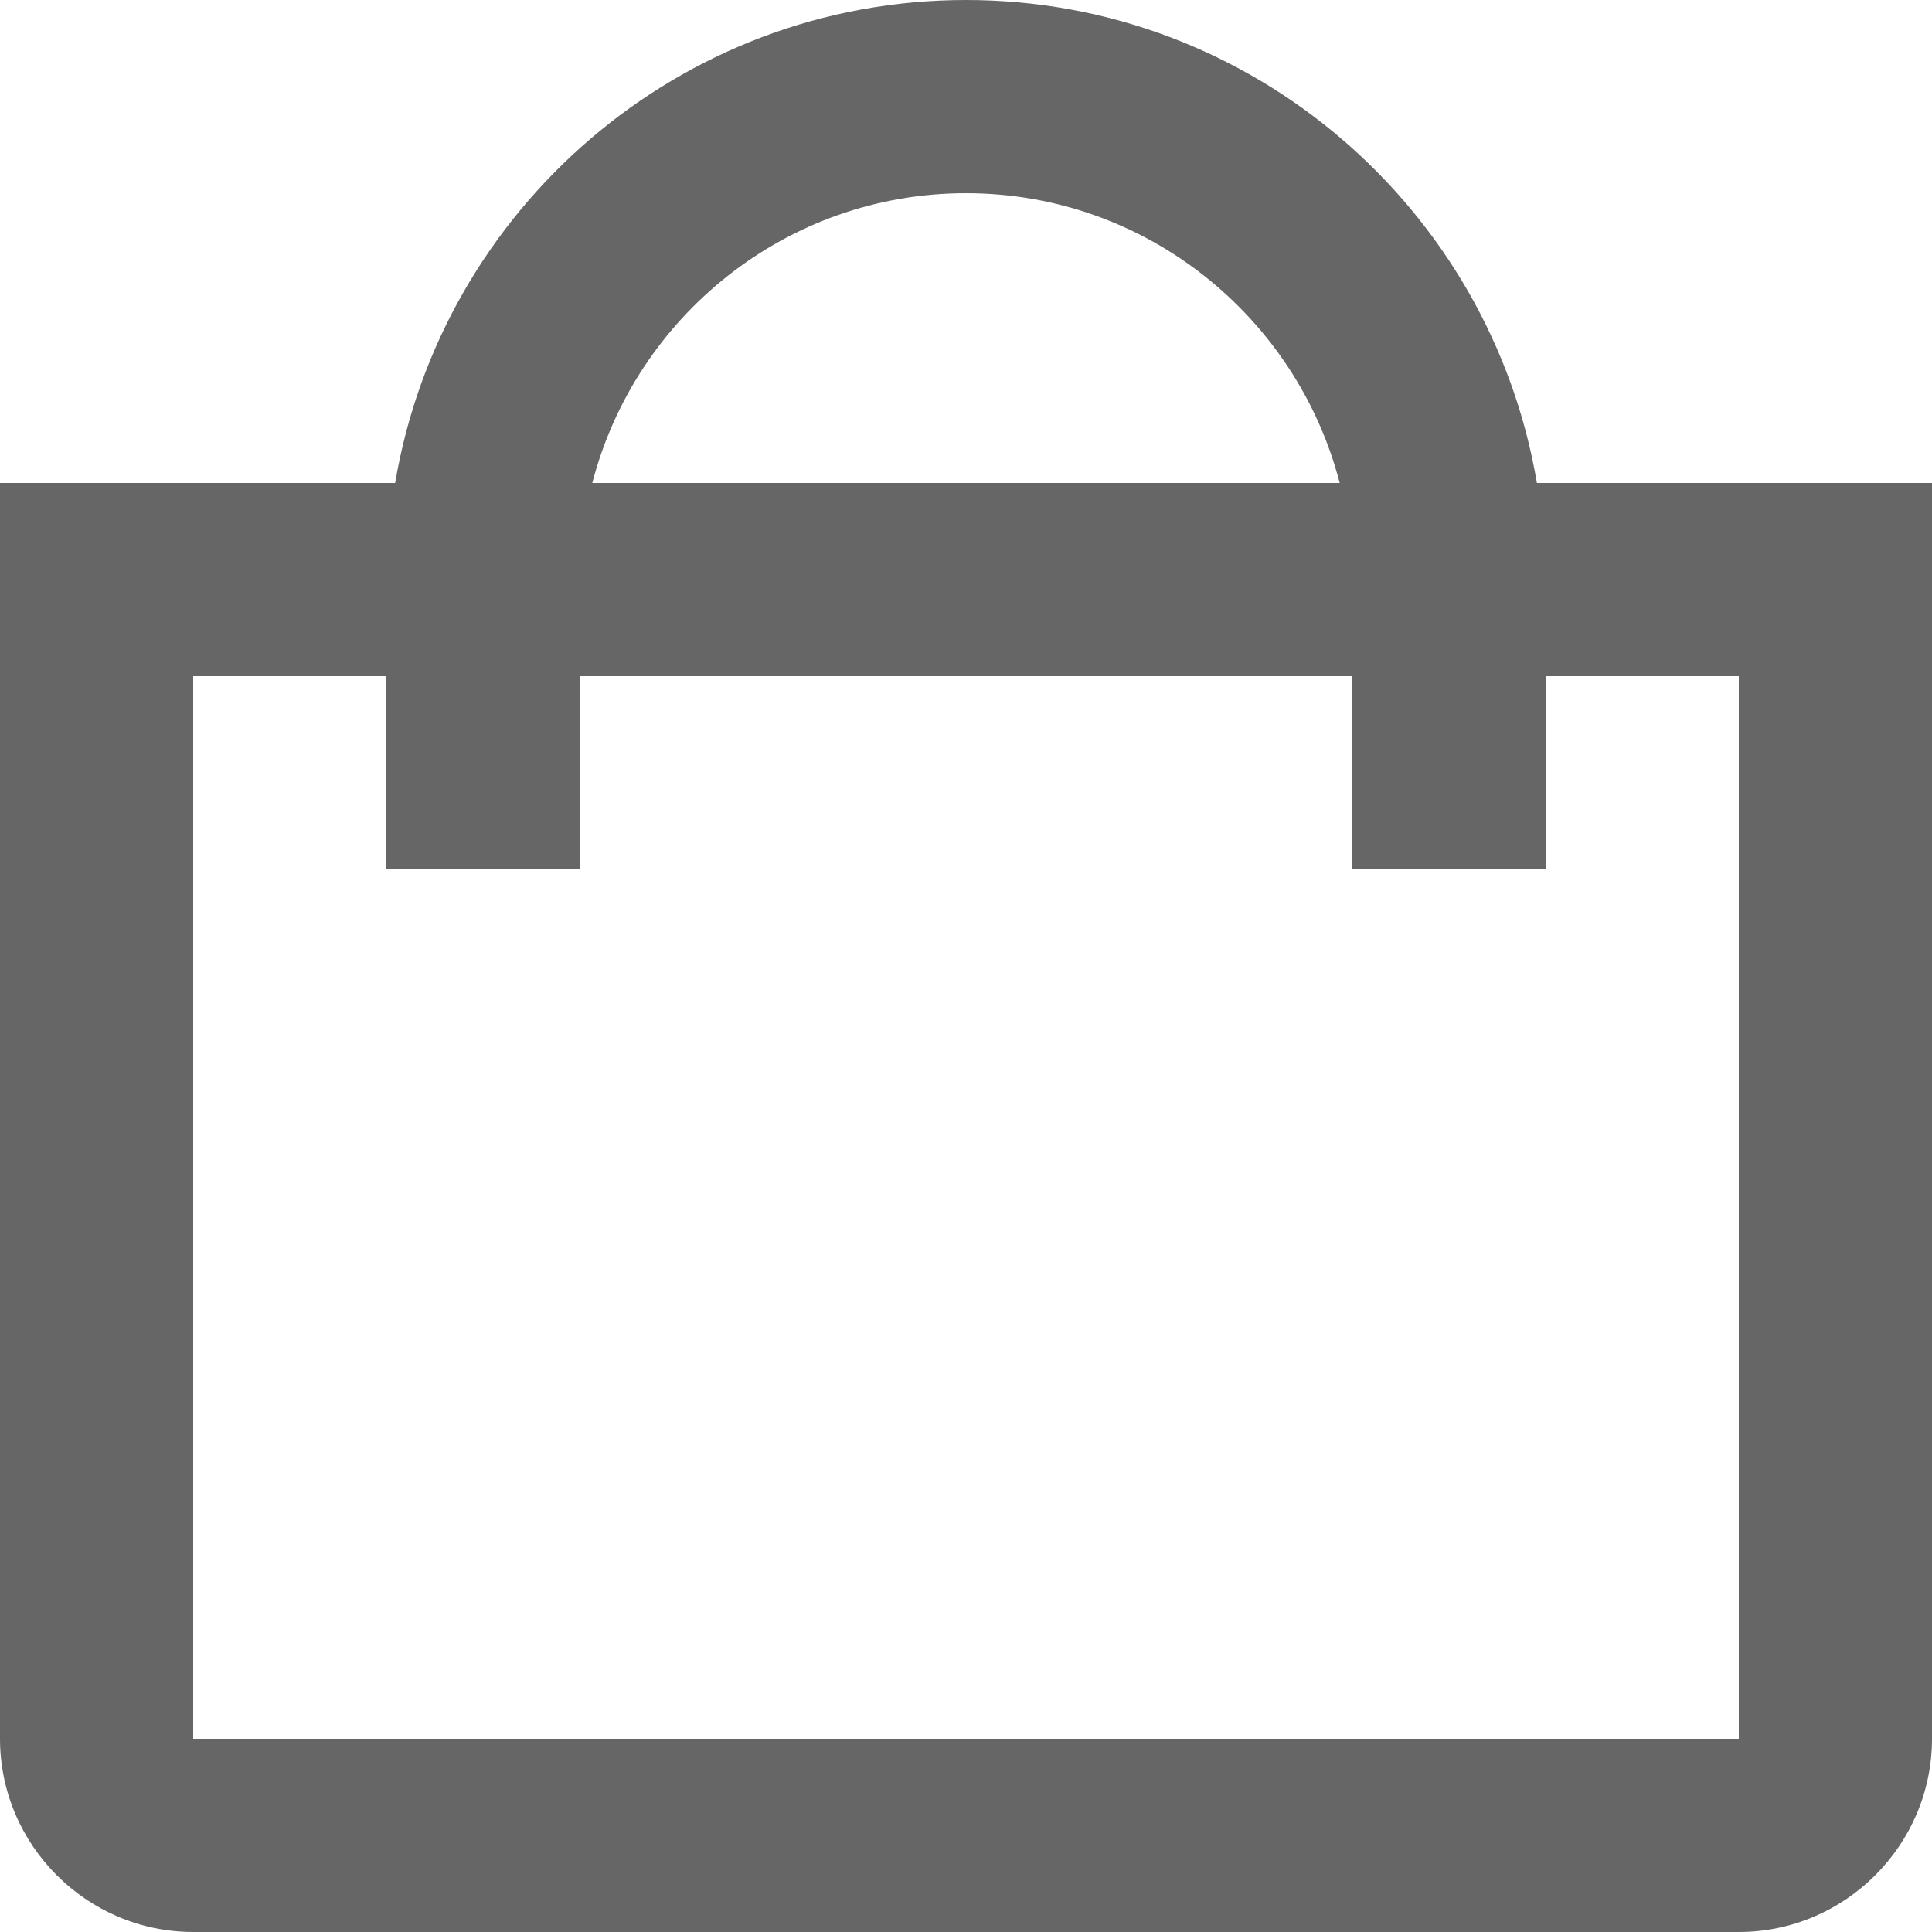
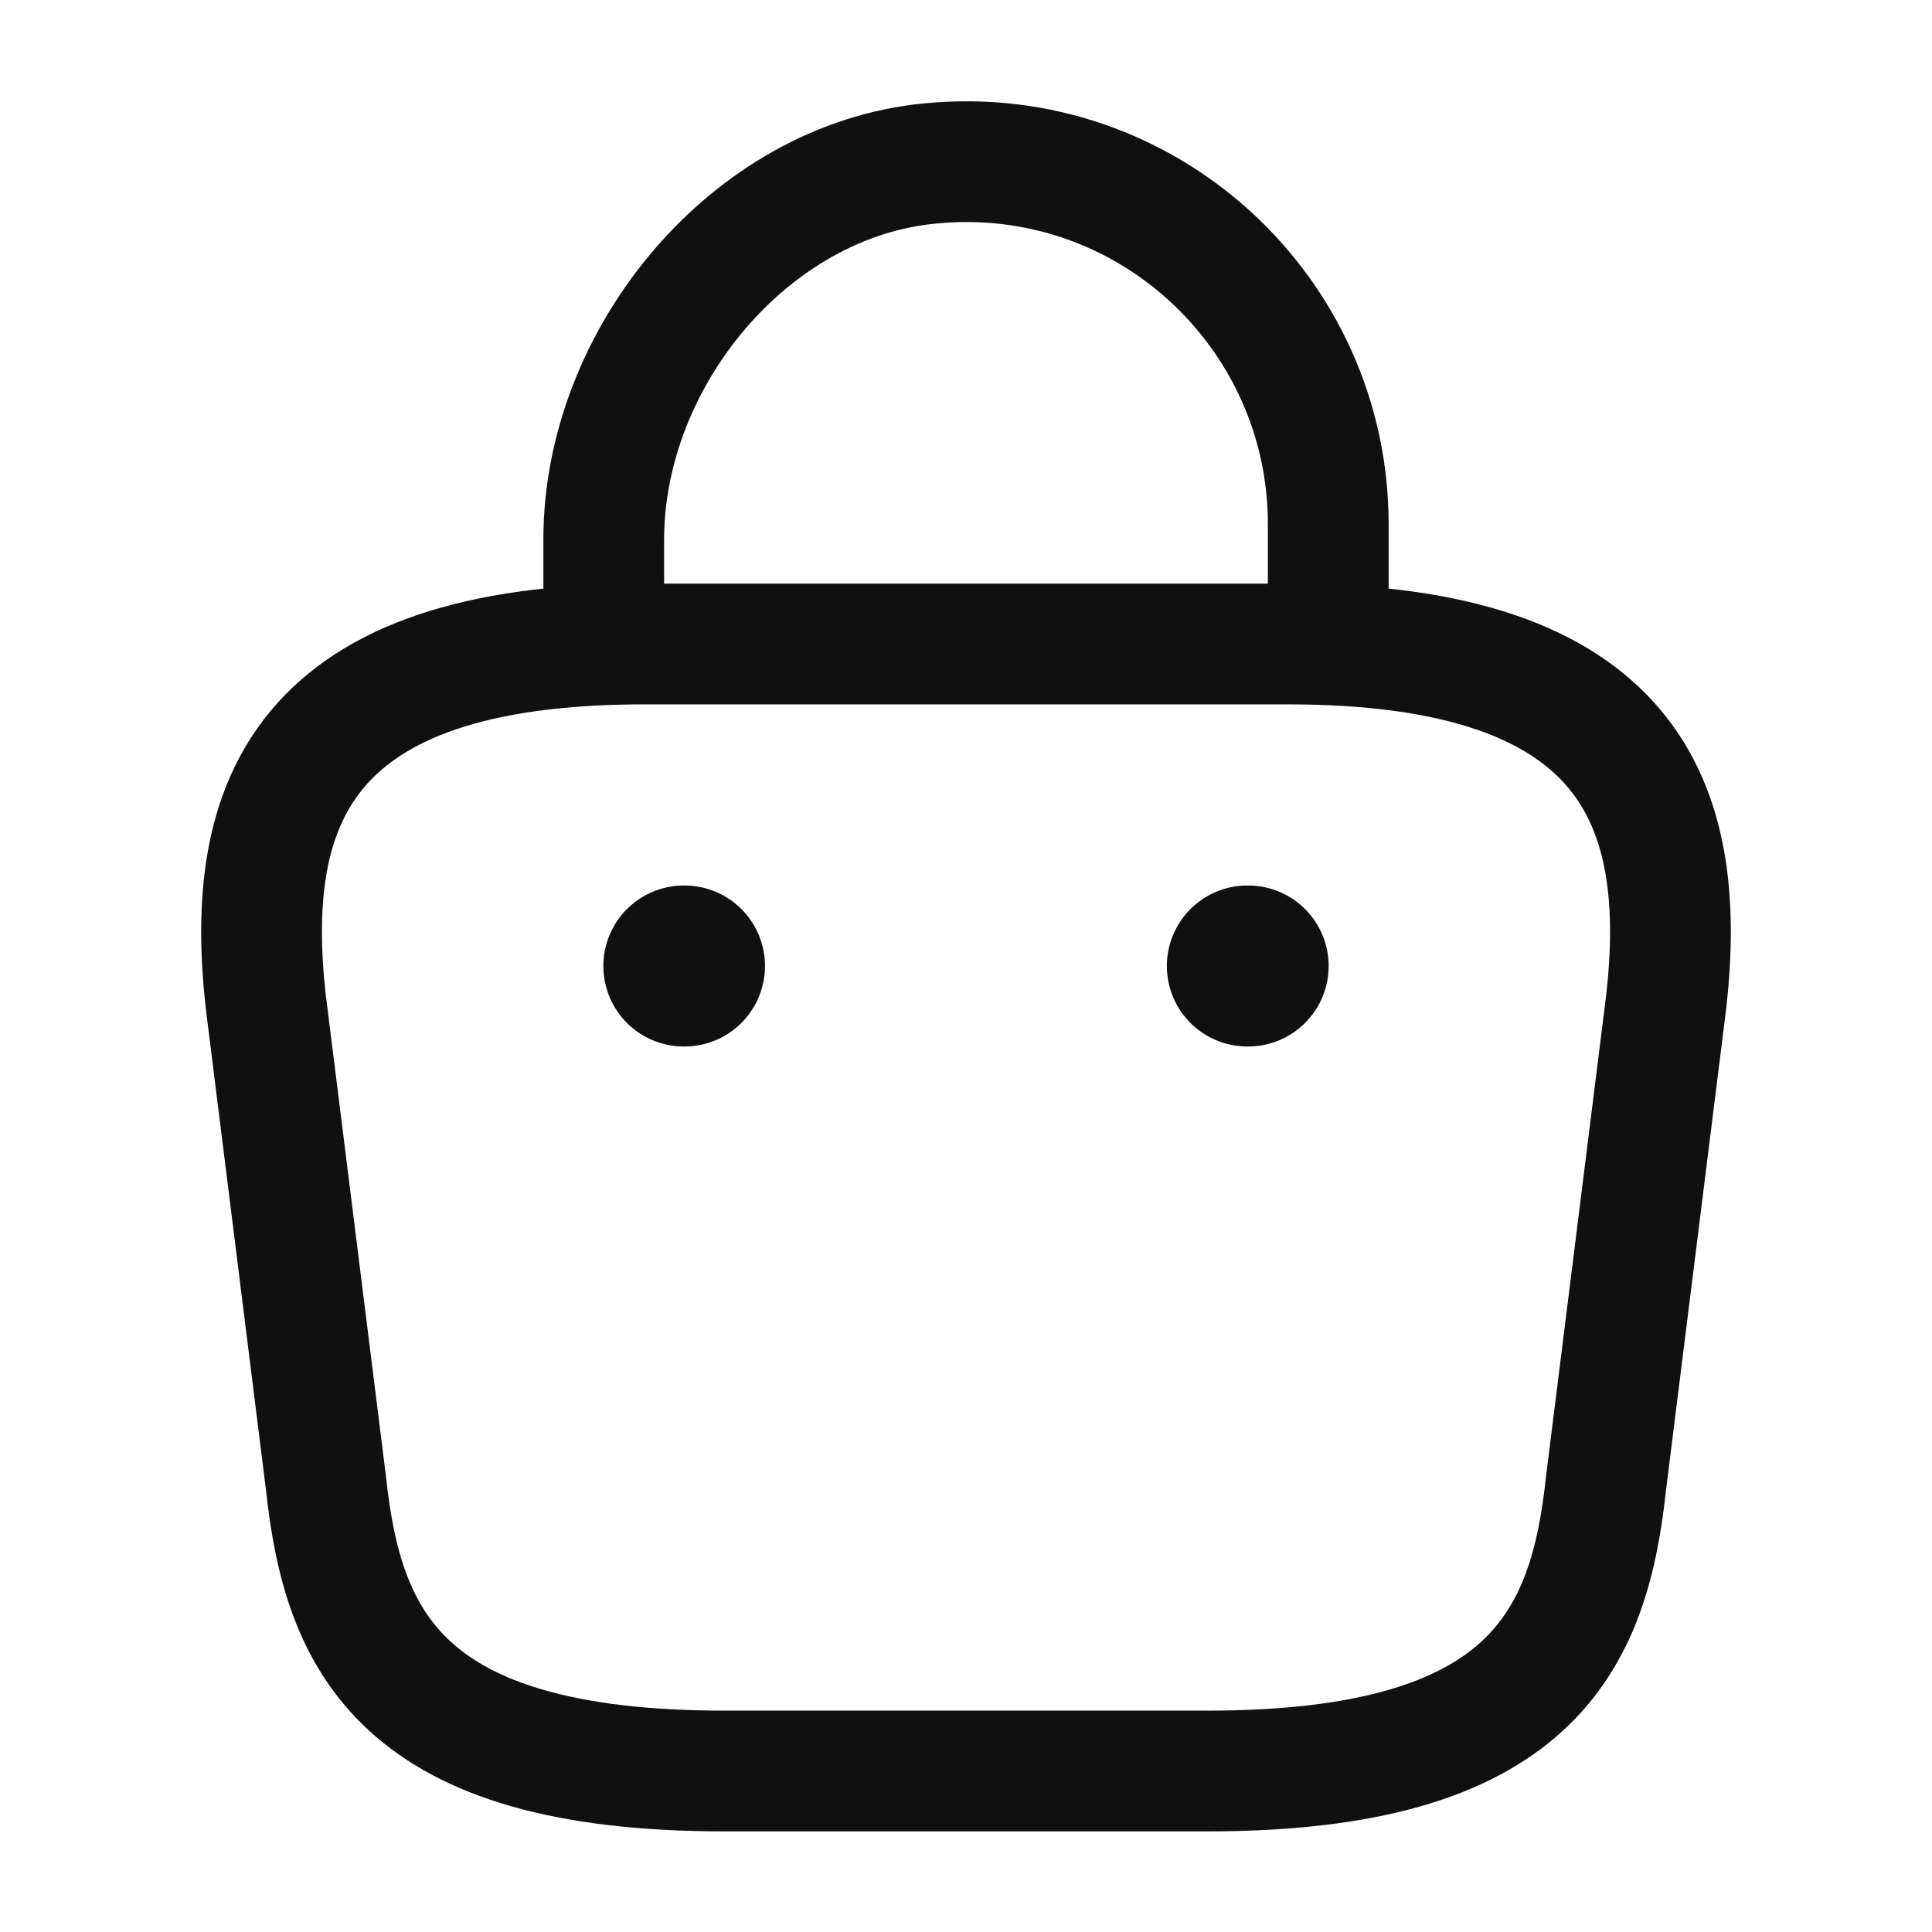
- <svg xmlns="http://www.w3.org/2000/svg" width="40" height="40" viewBox="0 0 40 40" fill="none">
-   <path d="M4 40H36C38.2 40 40 38.2 40 36V10H31.82C30.863 4.334 25.934 0 20 0C14.066 0 9.137 4.334 8.181 10H0V36C0 38.2 1.8 40 4 40ZM20 4C23.719 4 26.845 6.555 27.737 10H12.263C13.155 6.555 16.281 4 20 4ZM8 14V18H12V14H28V18H32V14H36V36H4V14H8Z" fill="black" fill-opacity="0.6" />
+ <svg xmlns="http://www.w3.org/2000/svg" width="24" height="24" viewBox="0 0 24 24" fill="none">
+   <path d="M7.5 7.67V6.7C7.5 4.45 9.31 2.24 11.56 2.03C14.24 1.77 16.5 3.88 16.5 6.51V7.89" stroke="#101010" stroke-width="1.5" stroke-miterlimit="10" stroke-linecap="round" stroke-linejoin="round" />
+   <path d="M9 22H15C19.02 22 19.74 20.39 19.95 18.43L20.7 12.43C20.97 9.99 20.27 8 16 8H8C3.73 8 3.03 9.99 3.3 12.43L4.05 18.43C4.26 20.39 4.98 22 9 22Z" stroke="#101010" stroke-width="1.5" stroke-miterlimit="10" stroke-linecap="round" stroke-linejoin="round" />
+   <path d="M15.495 12H15.505" stroke="#101010" stroke-width="2" stroke-linecap="round" stroke-linejoin="round" />
+   <path d="M8.495 12H8.503" stroke="#101010" stroke-width="2" stroke-linecap="round" stroke-linejoin="round" />
</svg>
